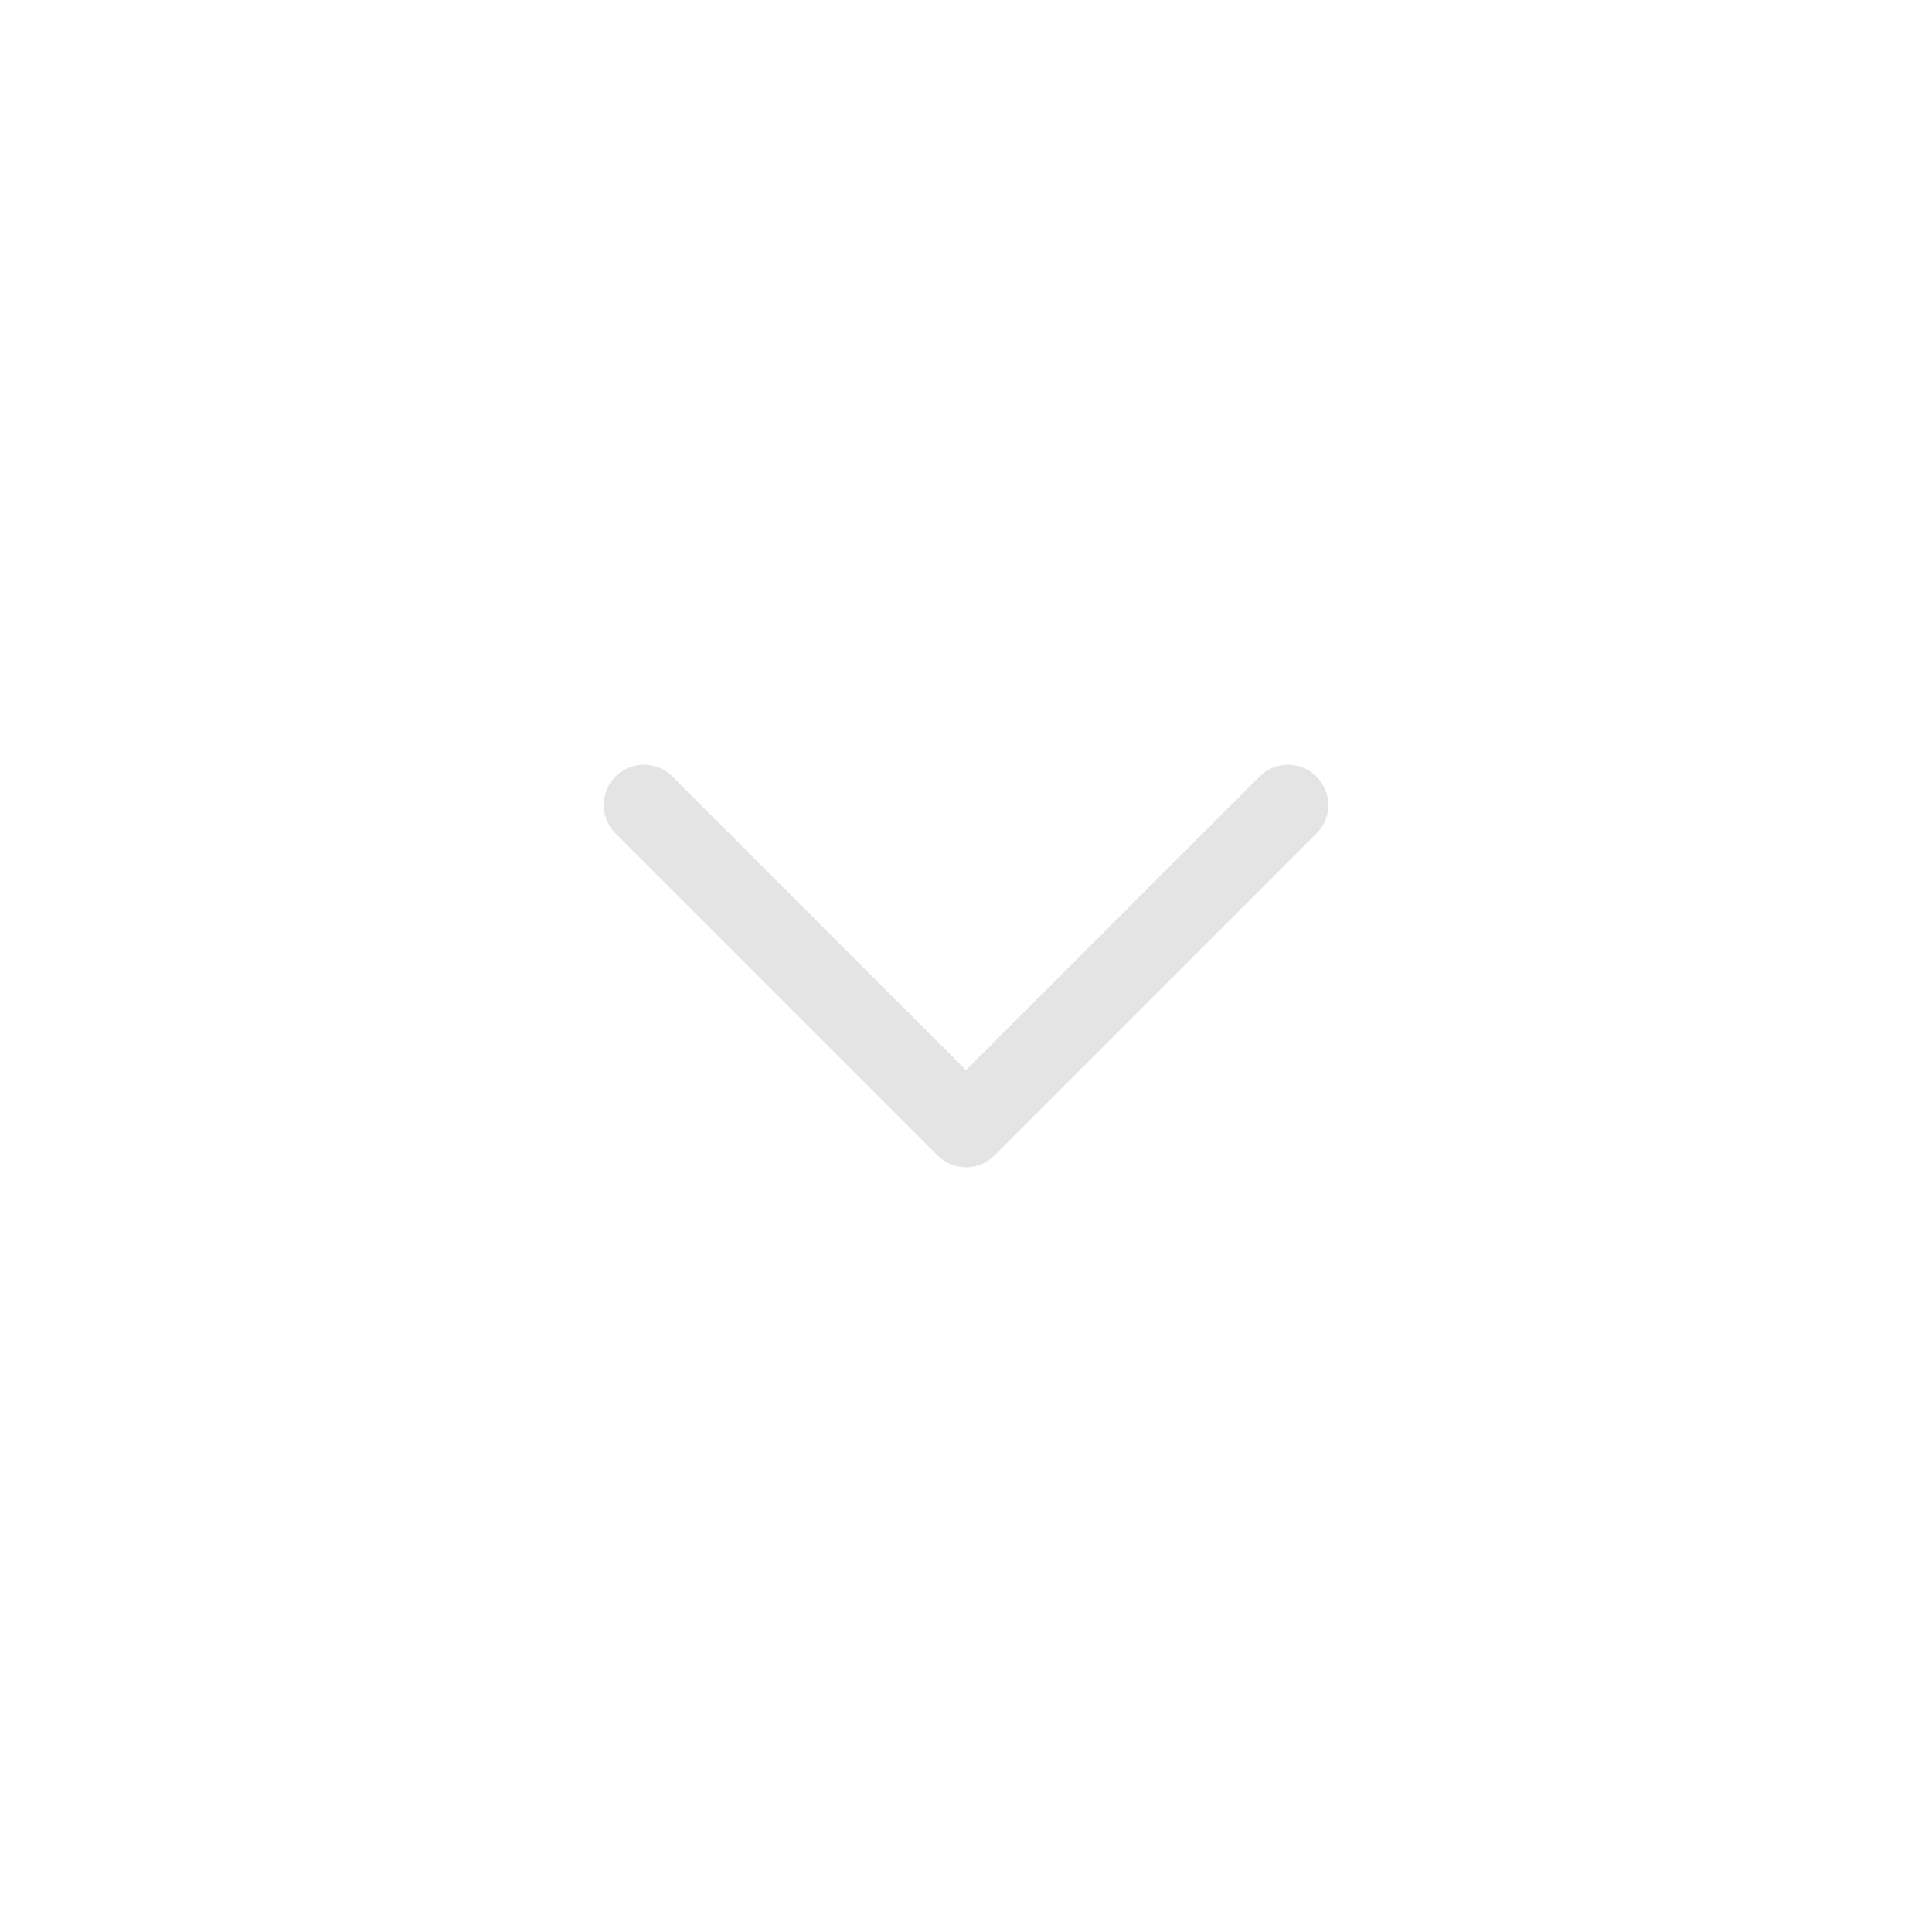
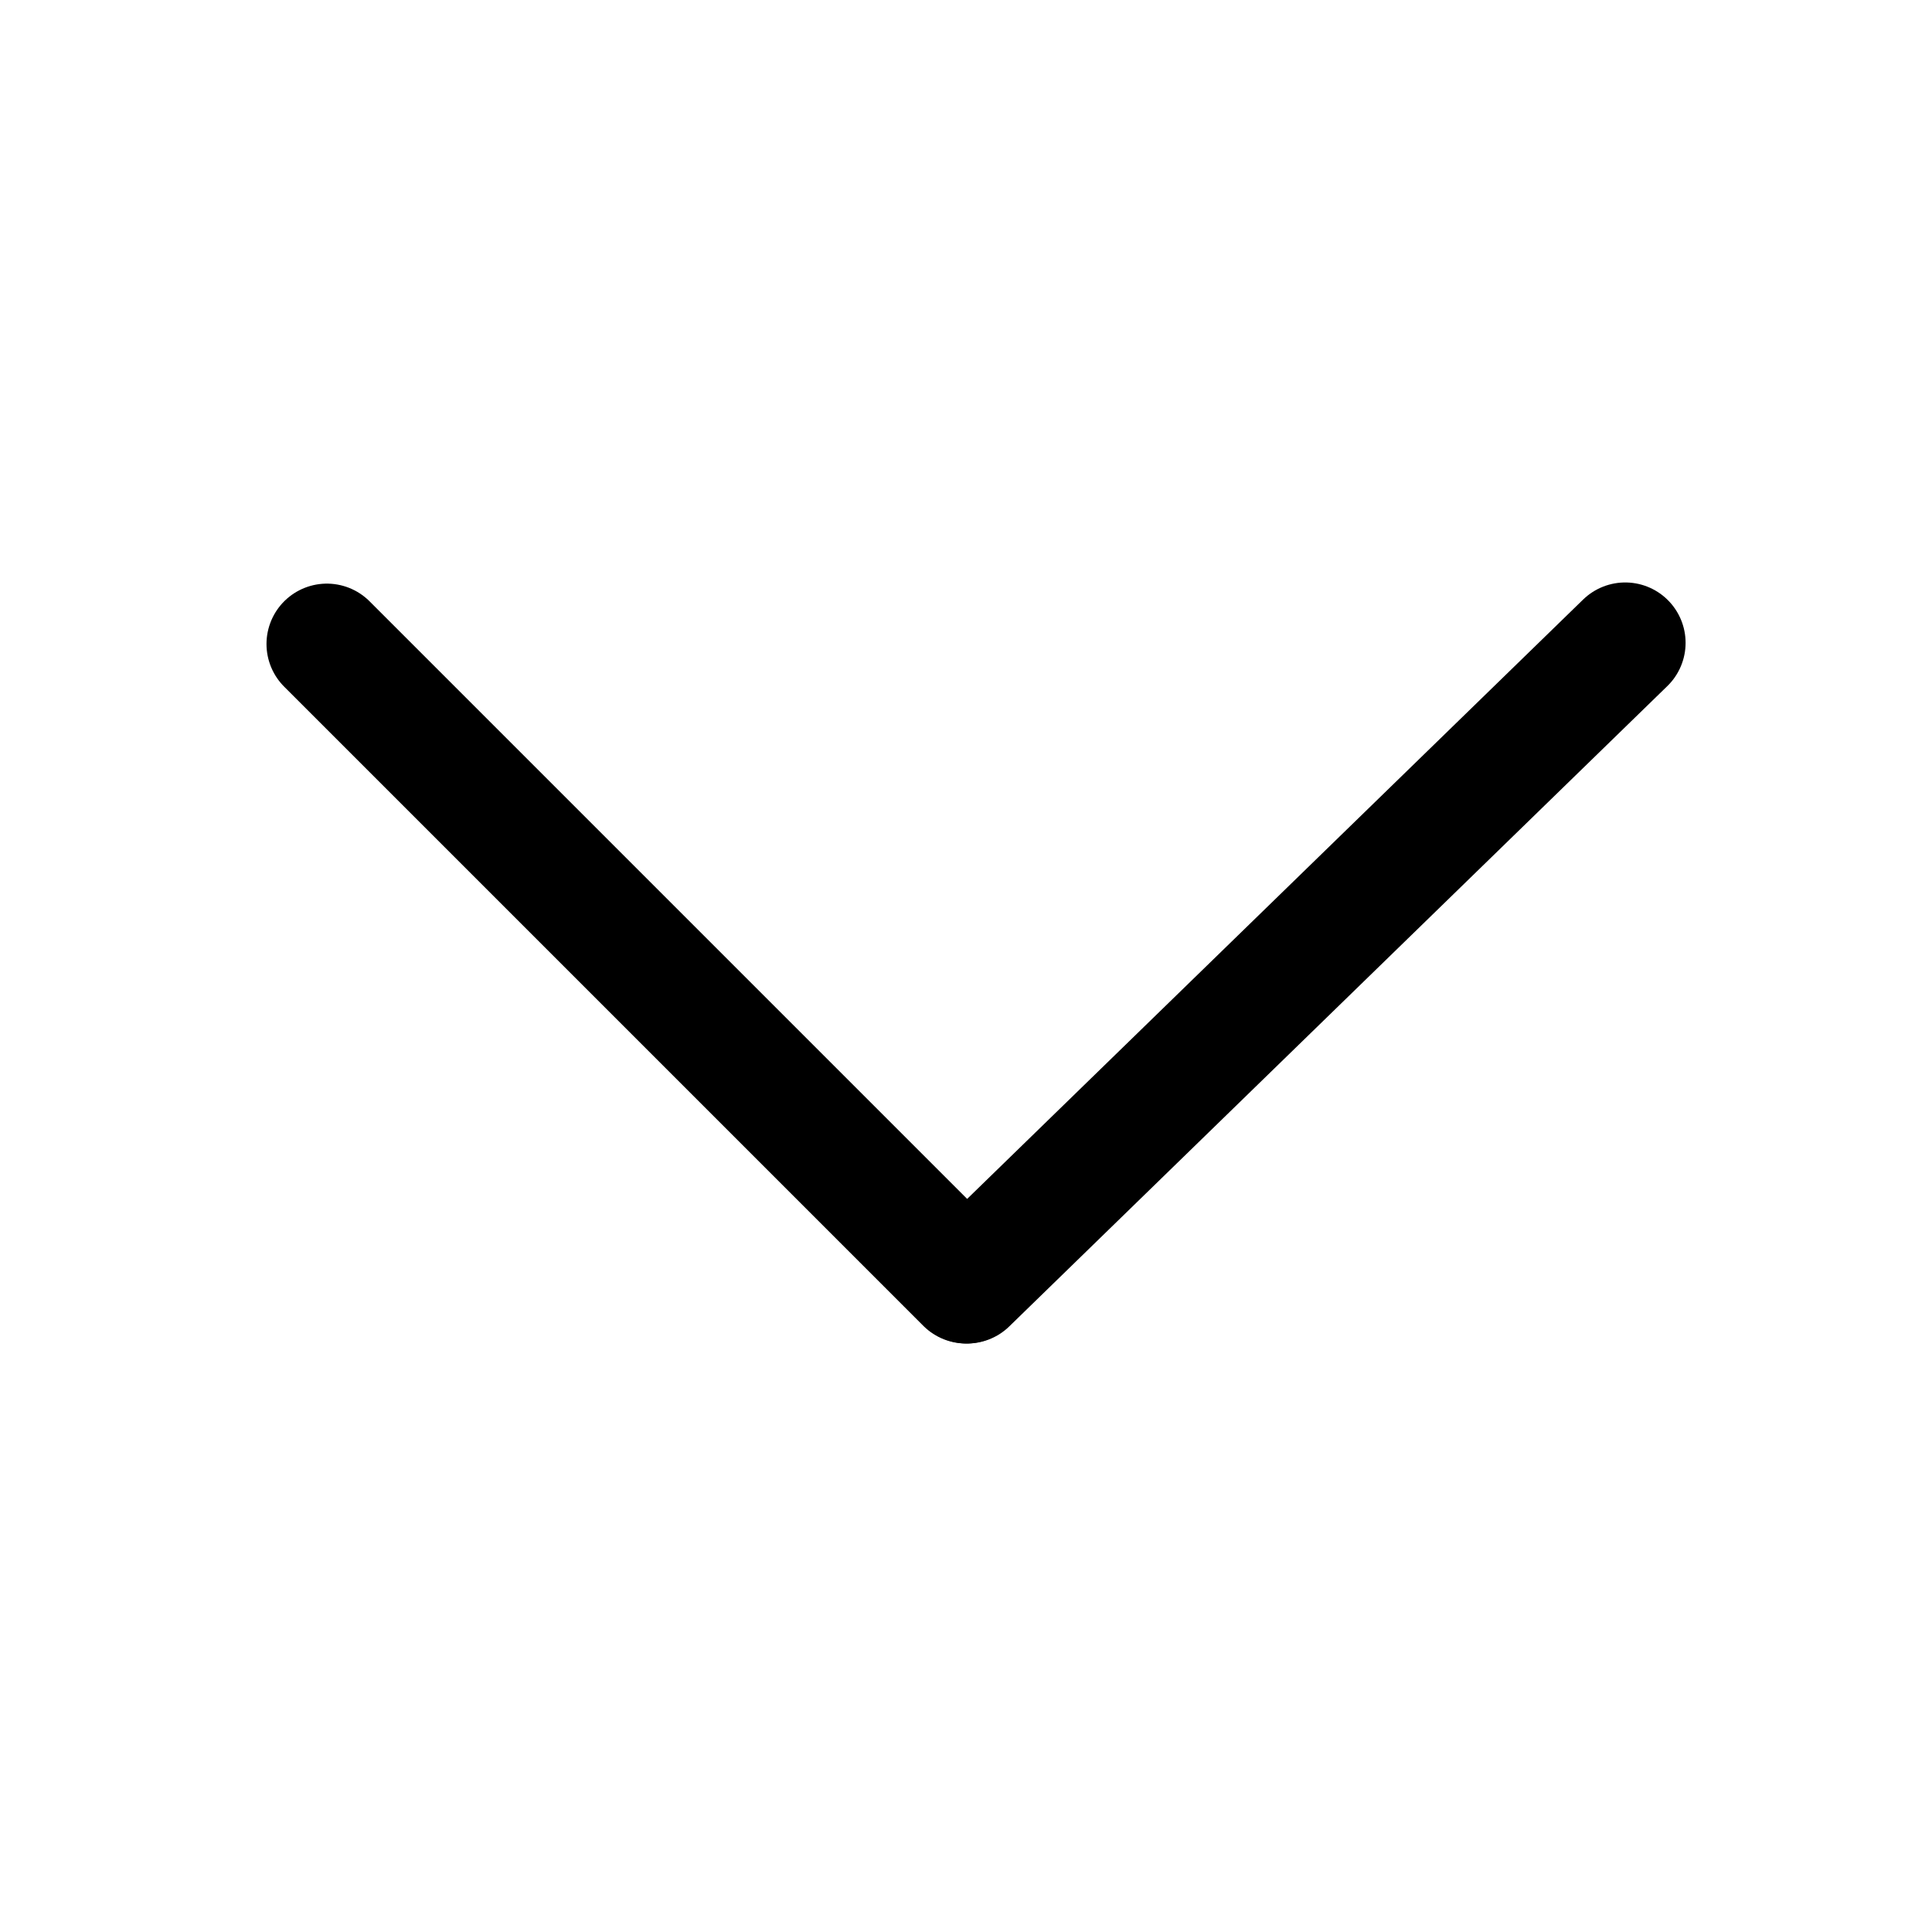
- <svg xmlns="http://www.w3.org/2000/svg" width="24" height="24" viewBox="0 0 24 24" fill="none">
-   <path d="M8 10L12 14L16 10" stroke="#e4e4e4" stroke-linecap="round" stroke-linejoin="round" />
+ <svg xmlns="http://www.w3.org/2000/svg" width="48" height="48" viewBox="0 0 48 48" fill="none">
+   <line x1="8.121" y1="16" x2="24" y2="31.879" stroke="black" stroke-width="3" stroke-linecap="round" />
+   <line x1="24.029" y1="31.879" x2="40.378" y2="15.971" stroke="black" stroke-width="3" stroke-linecap="round" />
</svg>
